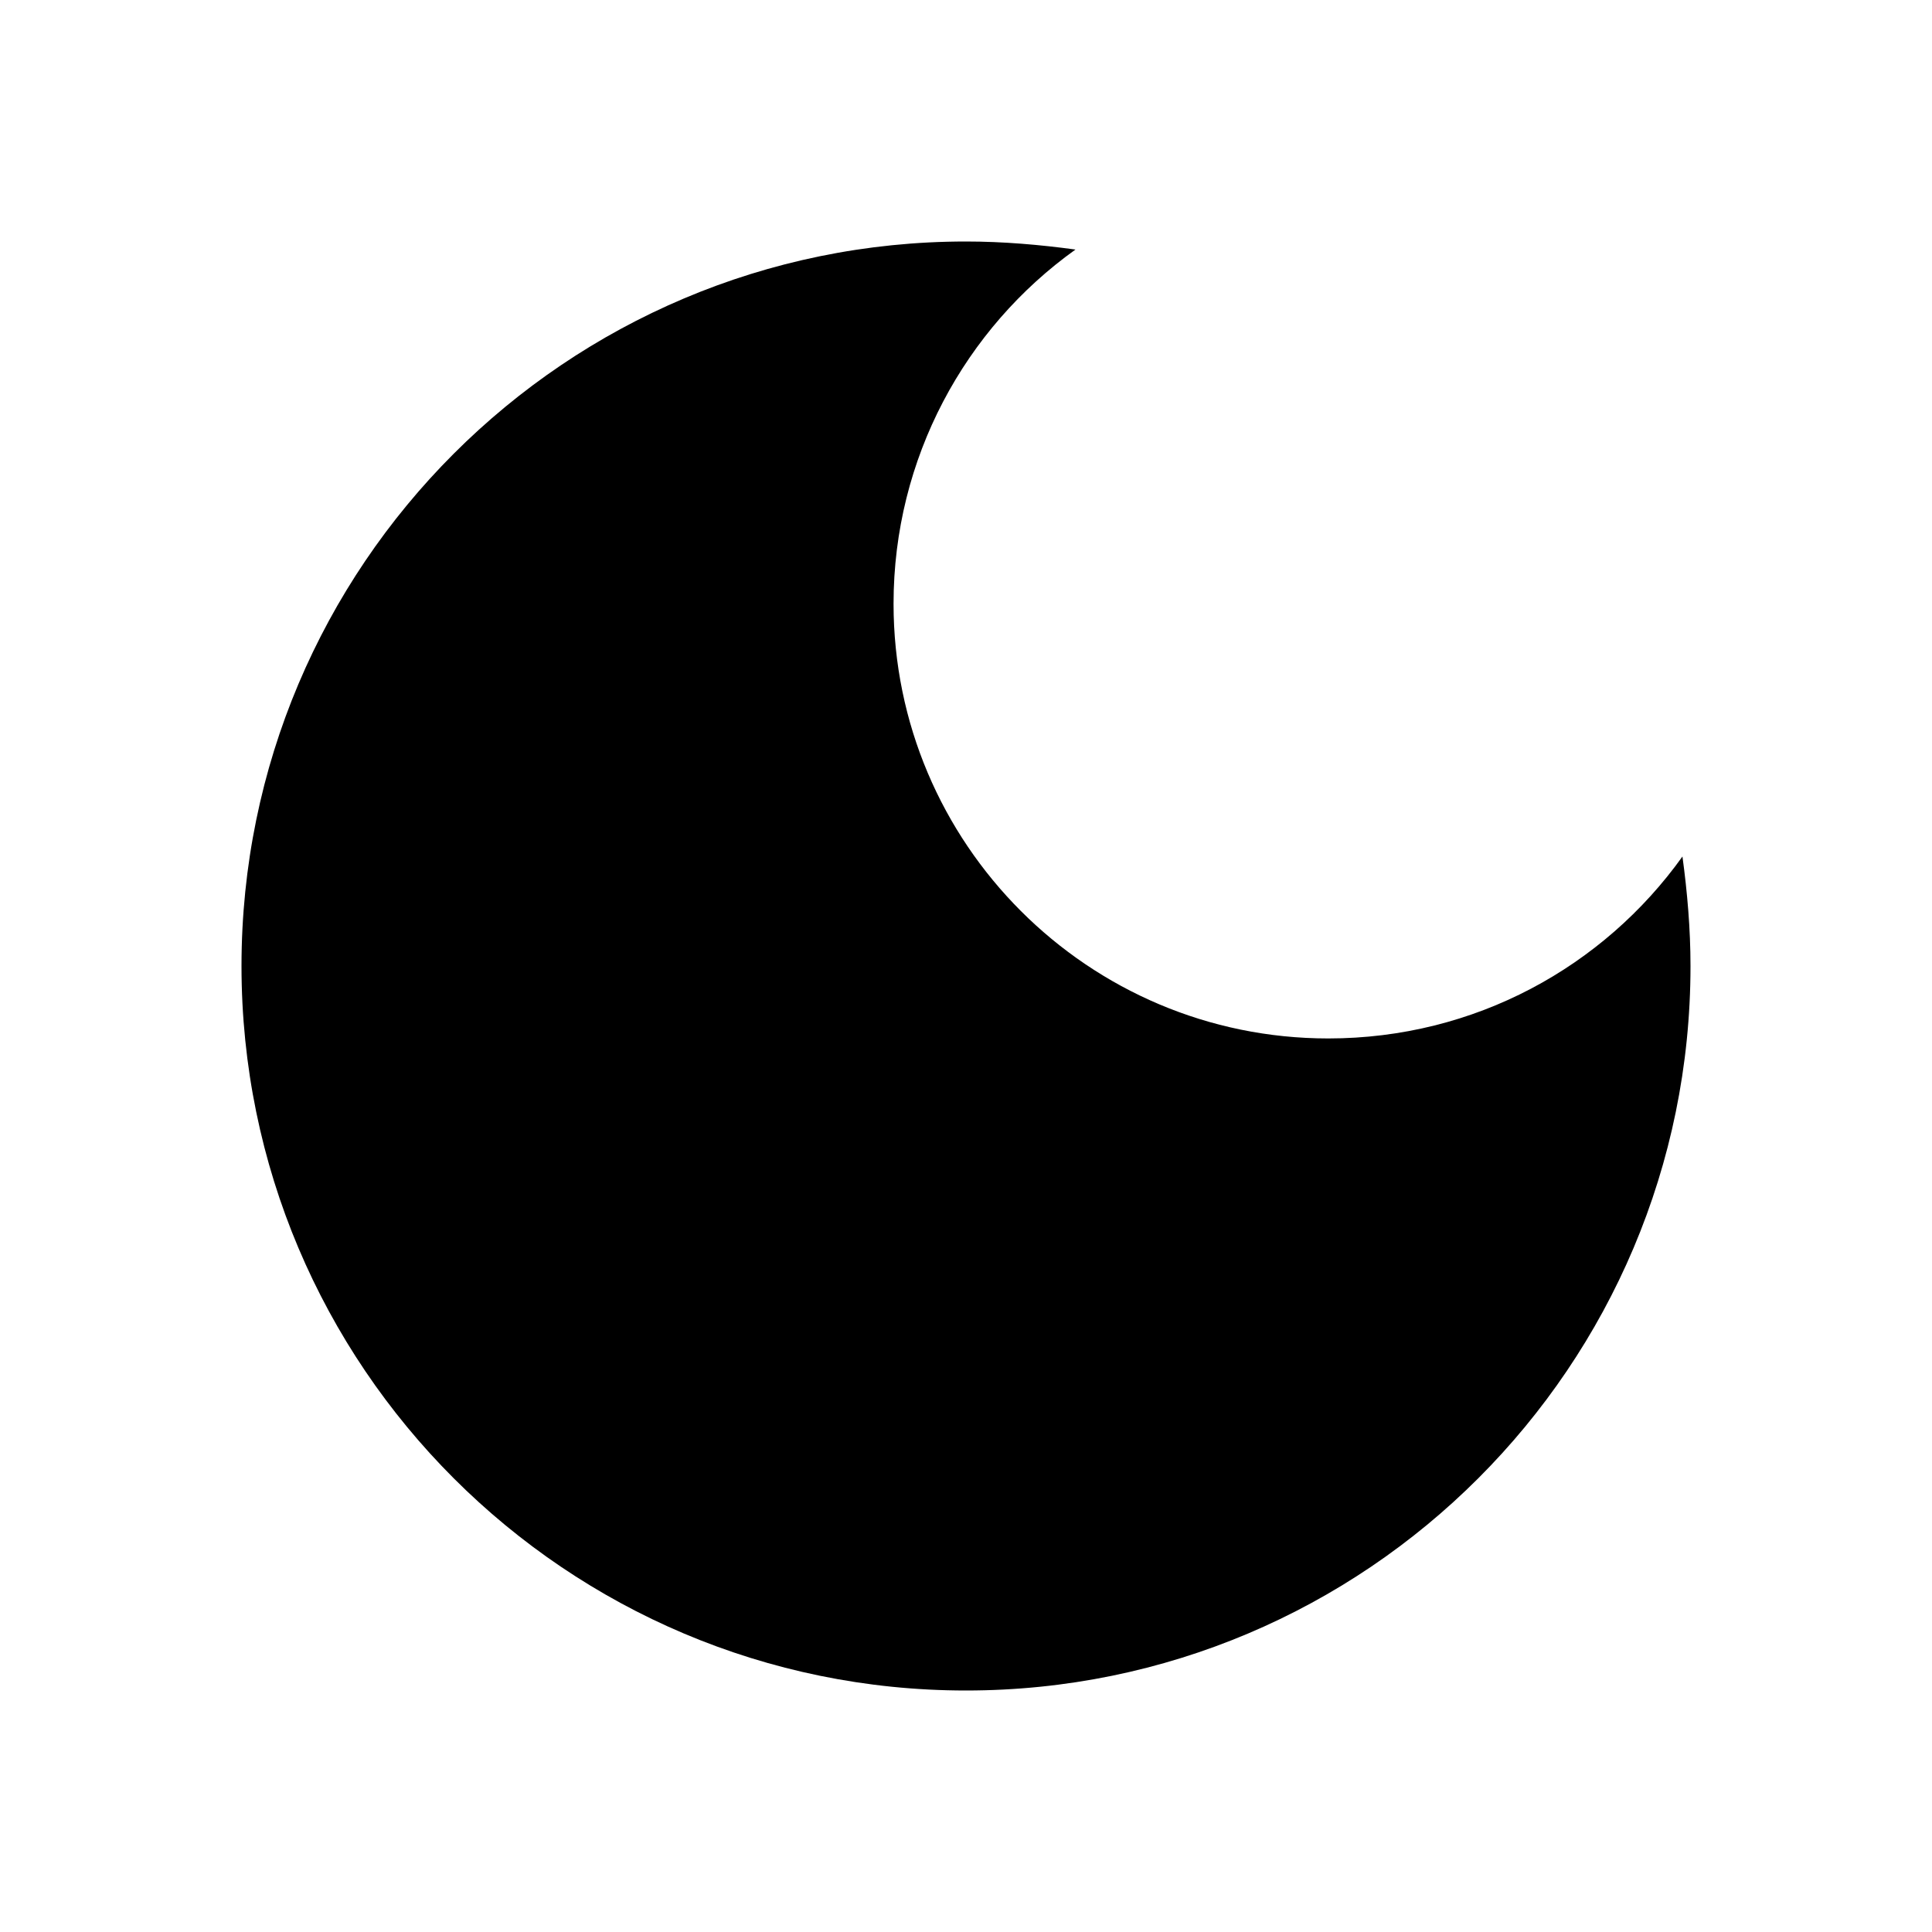
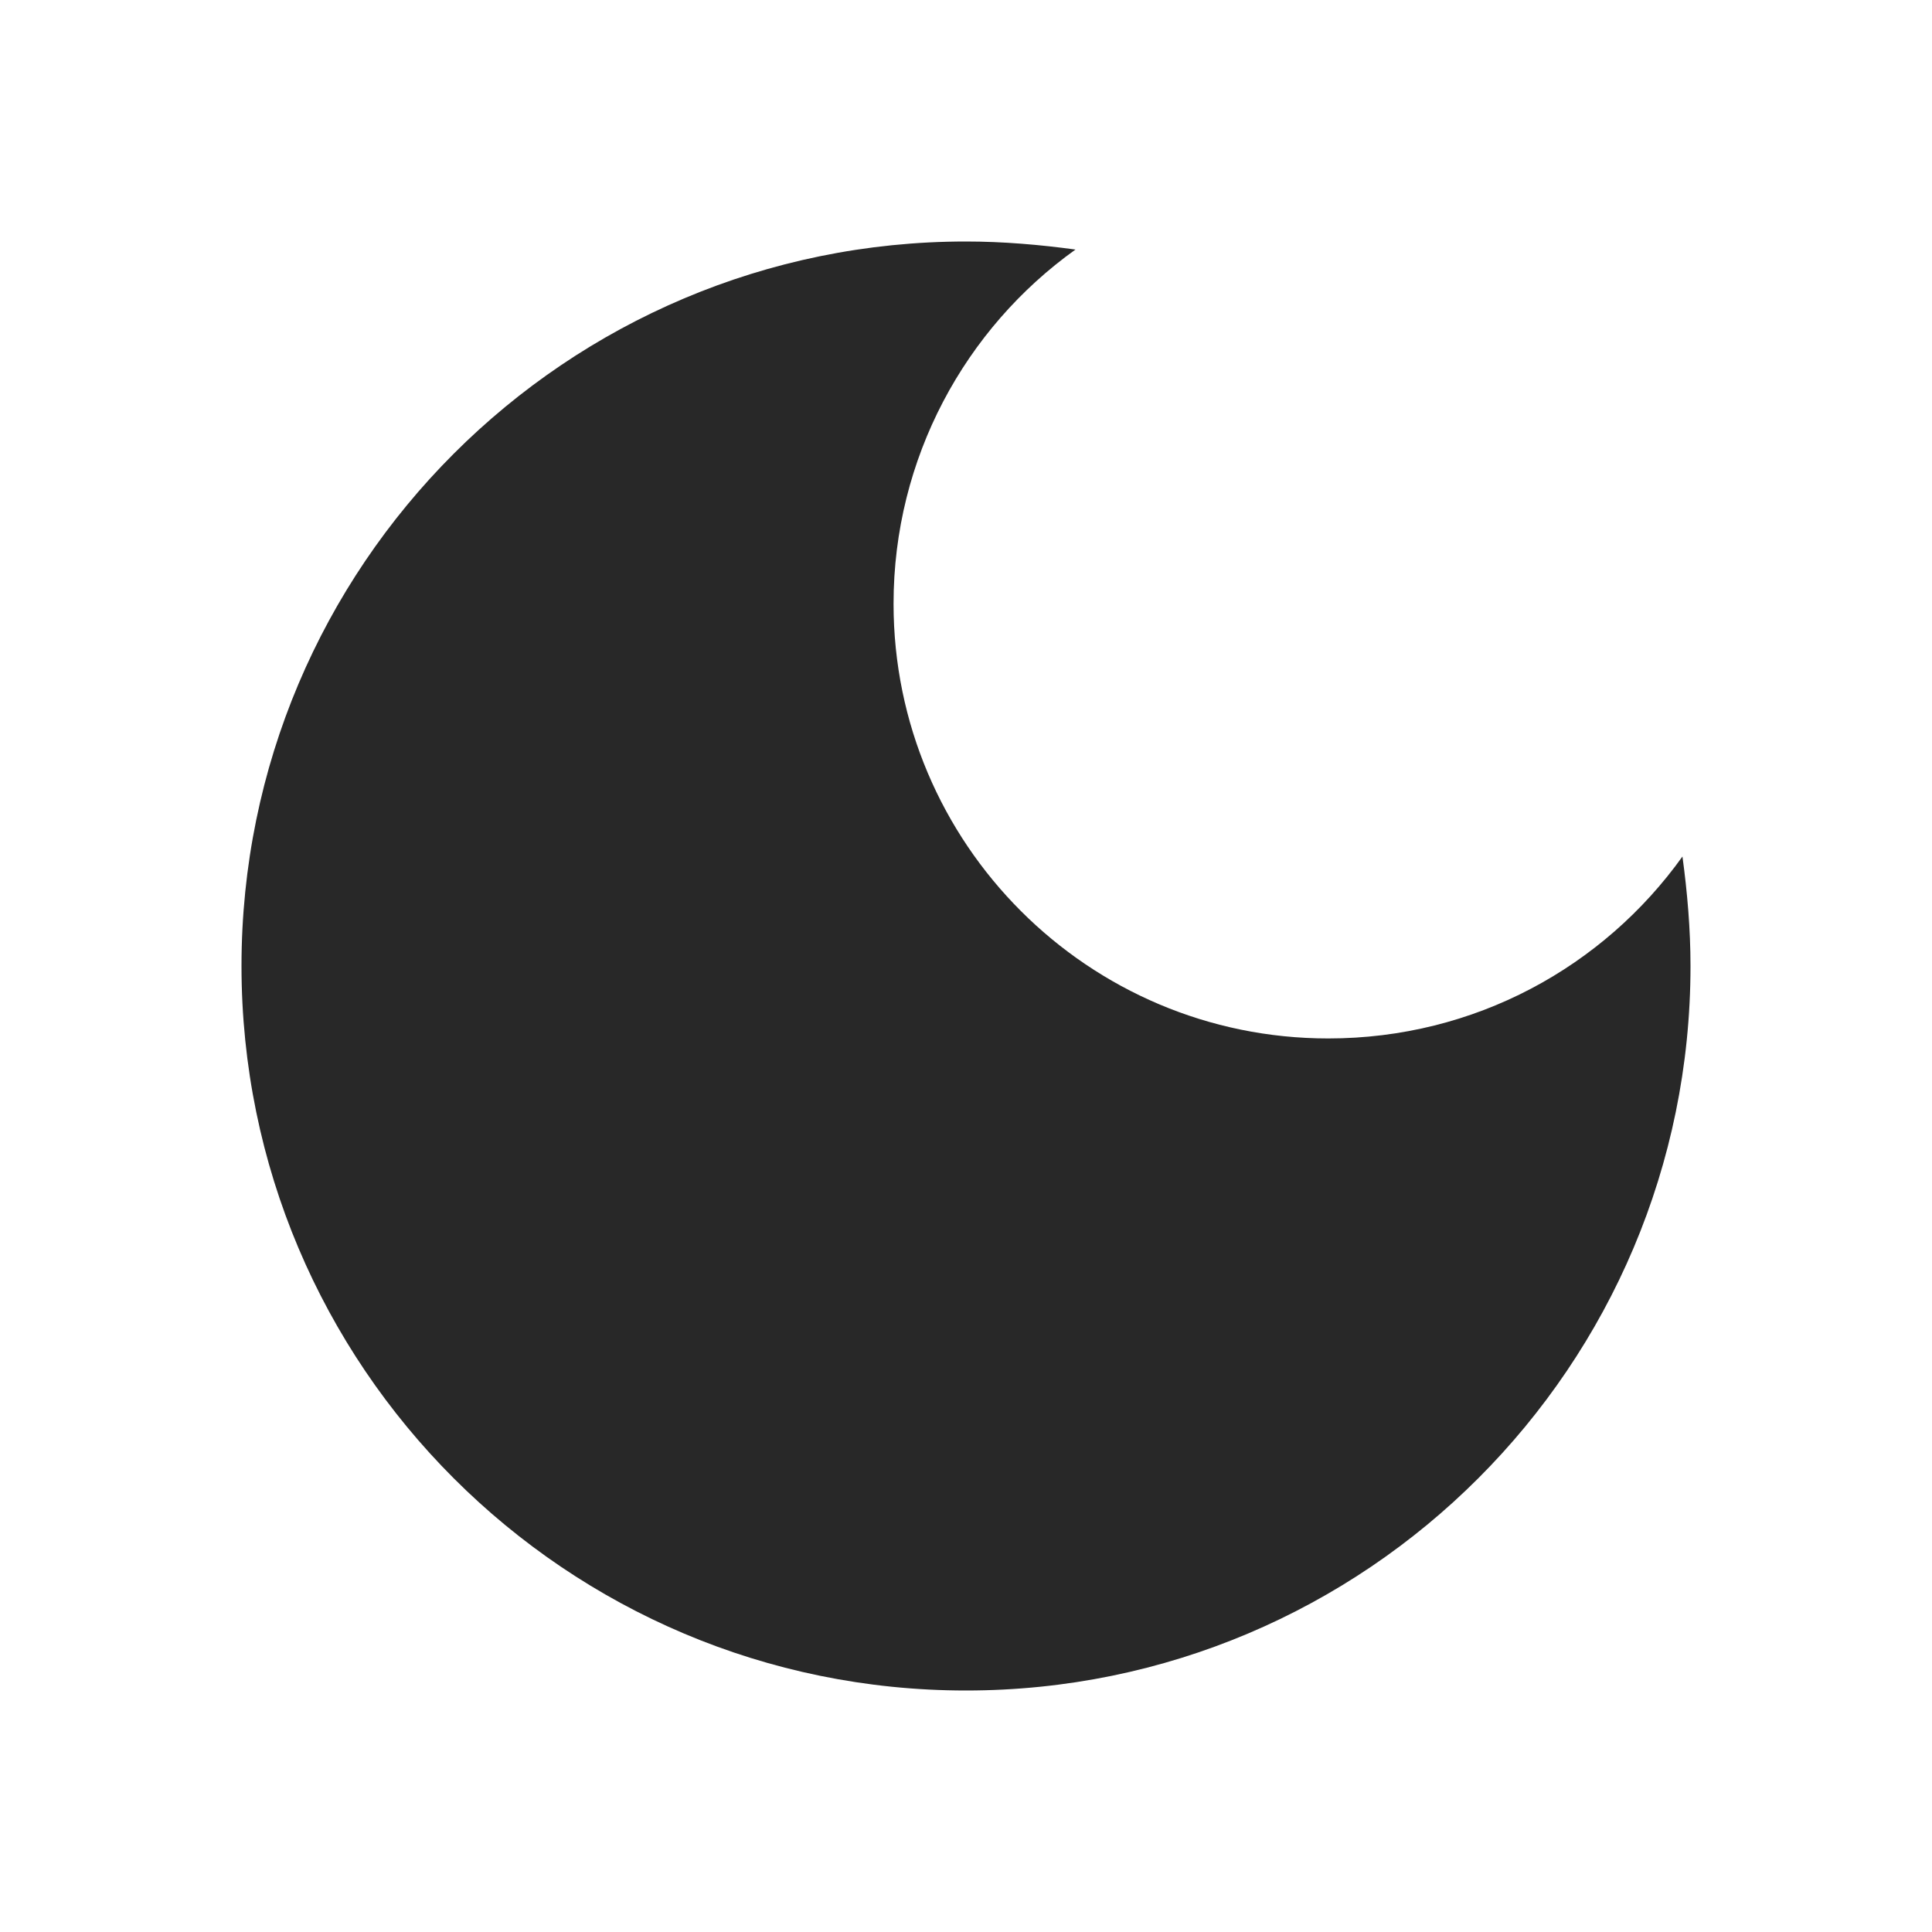
- <svg xmlns="http://www.w3.org/2000/svg" enable-background="new 0 0 24 24" height="24px" viewBox="0 0 24 24" width="24px" fill="#000000">
+ <svg xmlns="http://www.w3.org/2000/svg" enable-background="new 0 0 24 24" height="24px" viewBox="0 0 24 24" width="24px" fill="#282828">
  <rect fill="none" height="24" width="24" />
  <path d="M12,3c-4.97,0-9,4.03-9,9s4.03,9,9,9s9-4.03,9-9c0-0.46-0.04-0.92-0.1-1.36c-0.98,1.37-2.58,2.26-4.4,2.26 c-2.98,0-5.4-2.42-5.4-5.4c0-1.81,0.89-3.42,2.26-4.4C12.92,3.04,12.46,3,12,3L12,3z" />
</svg>
